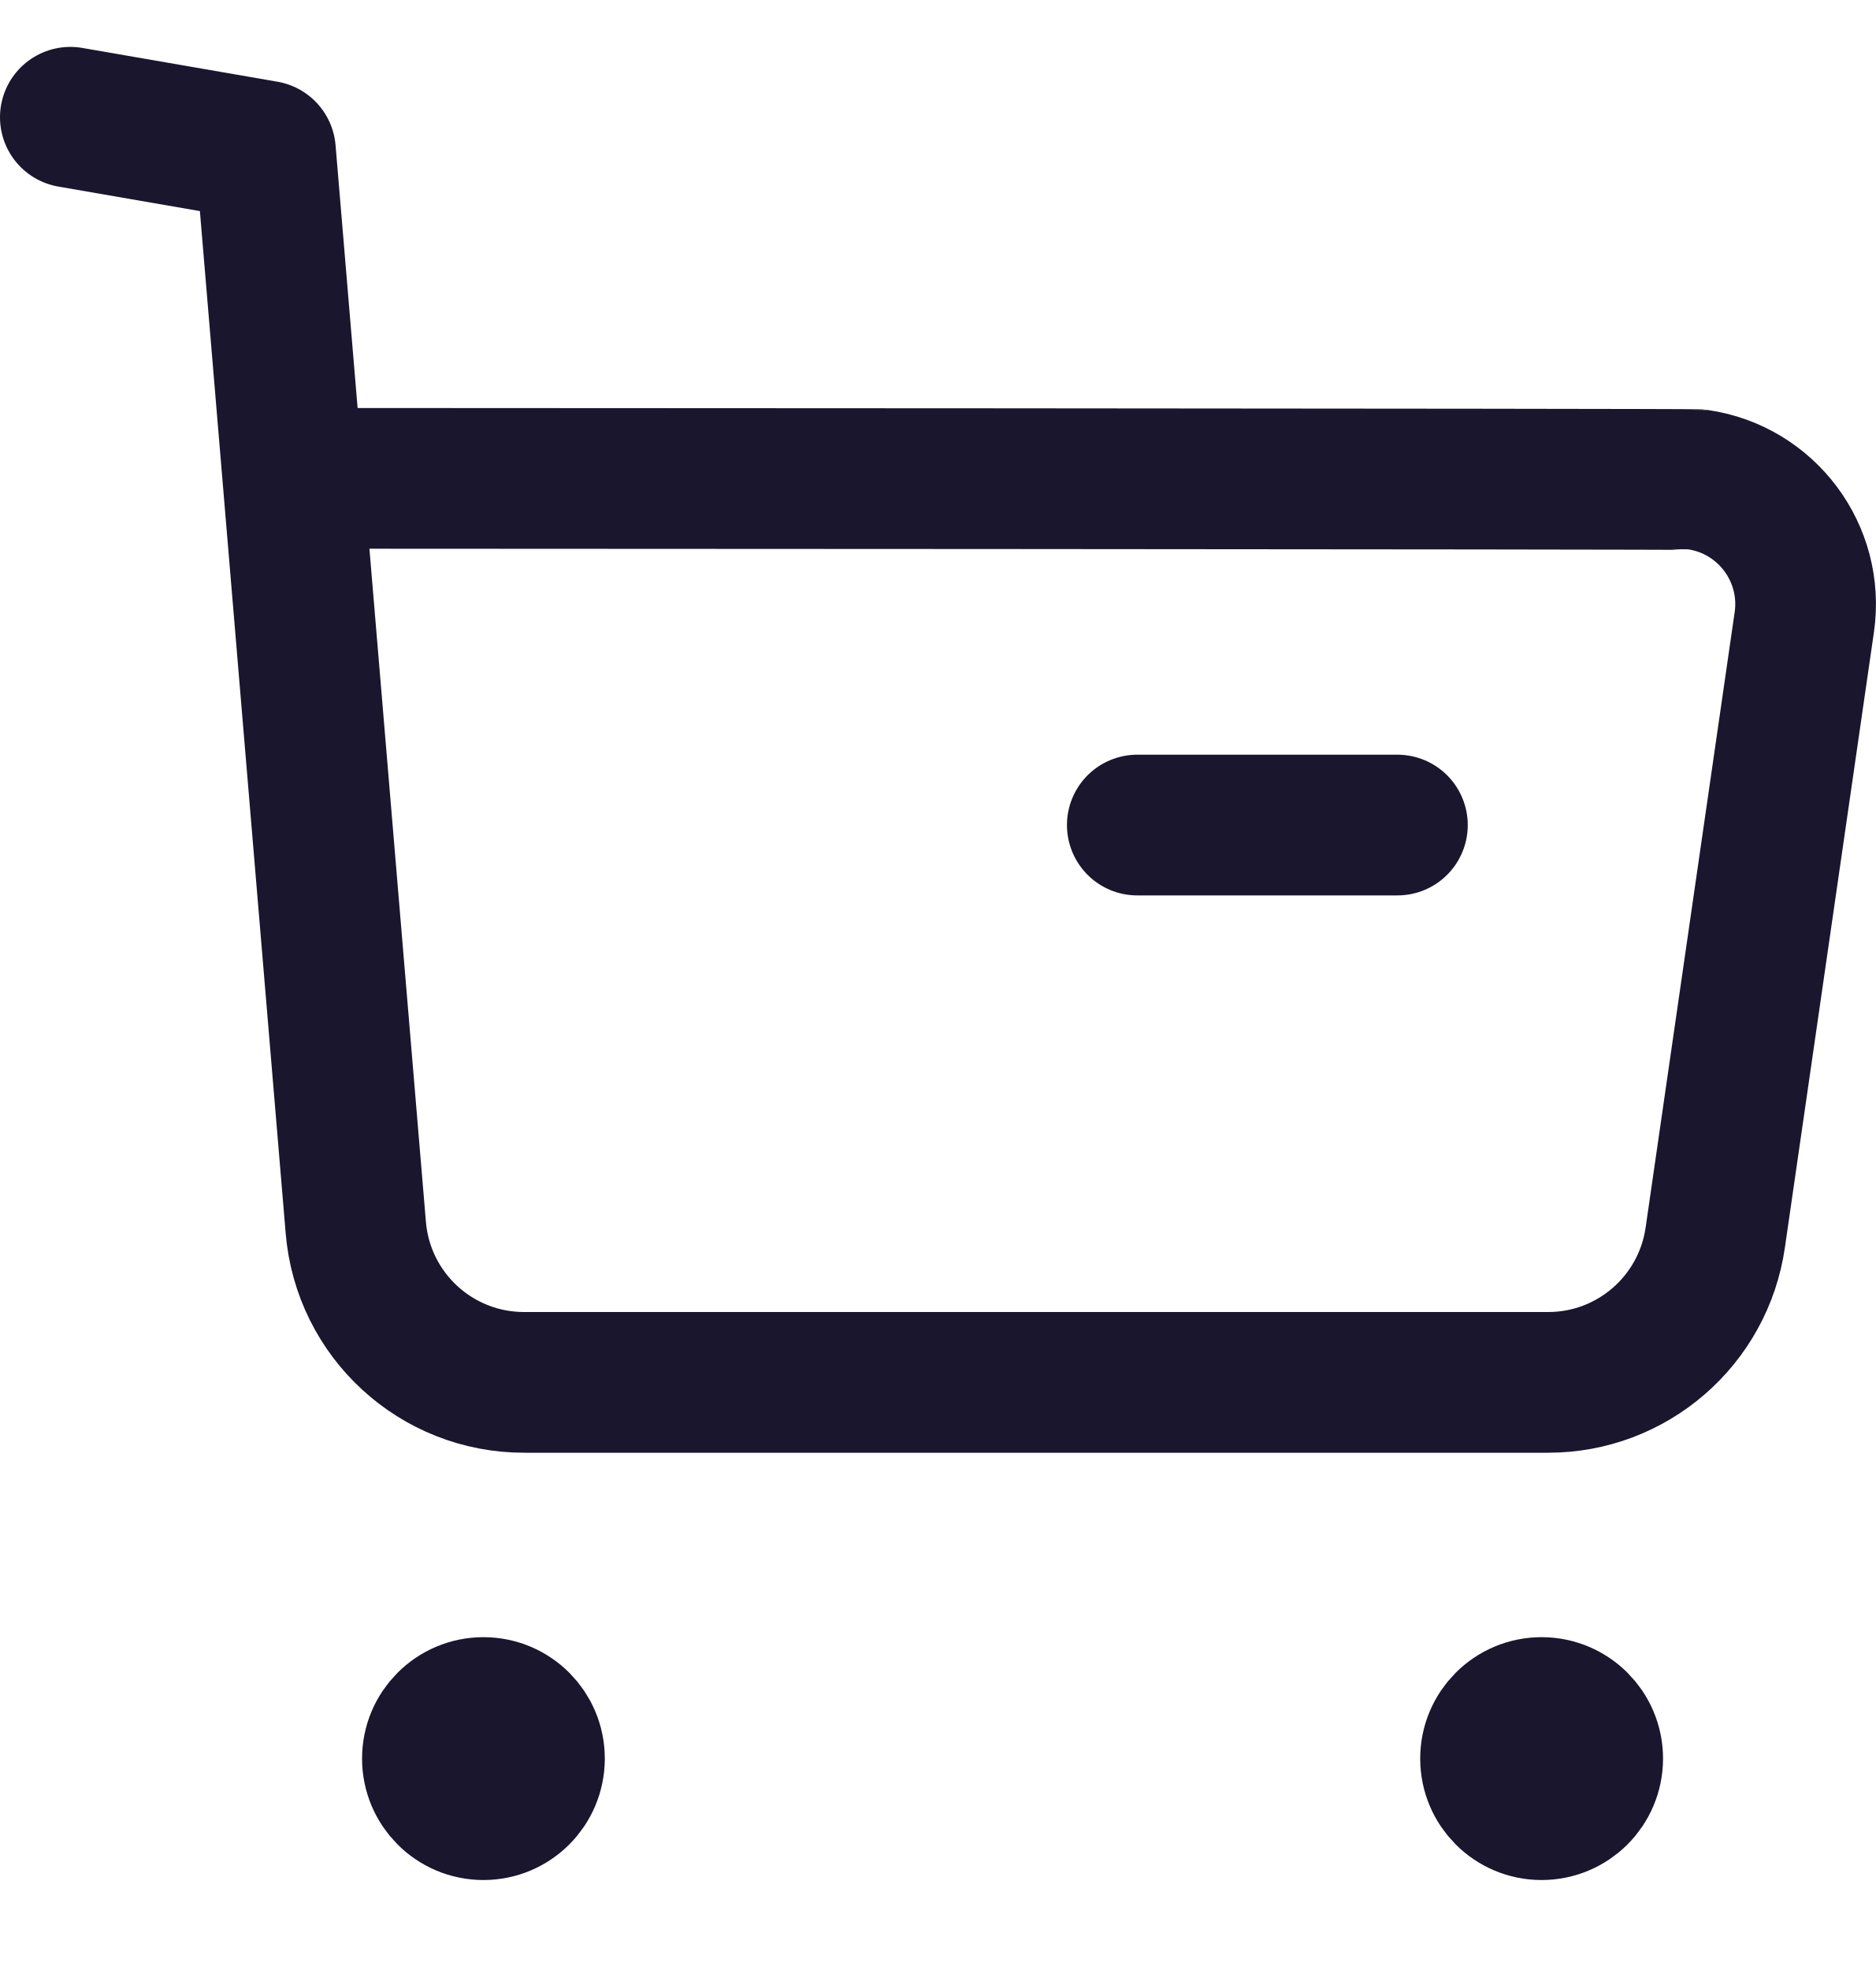
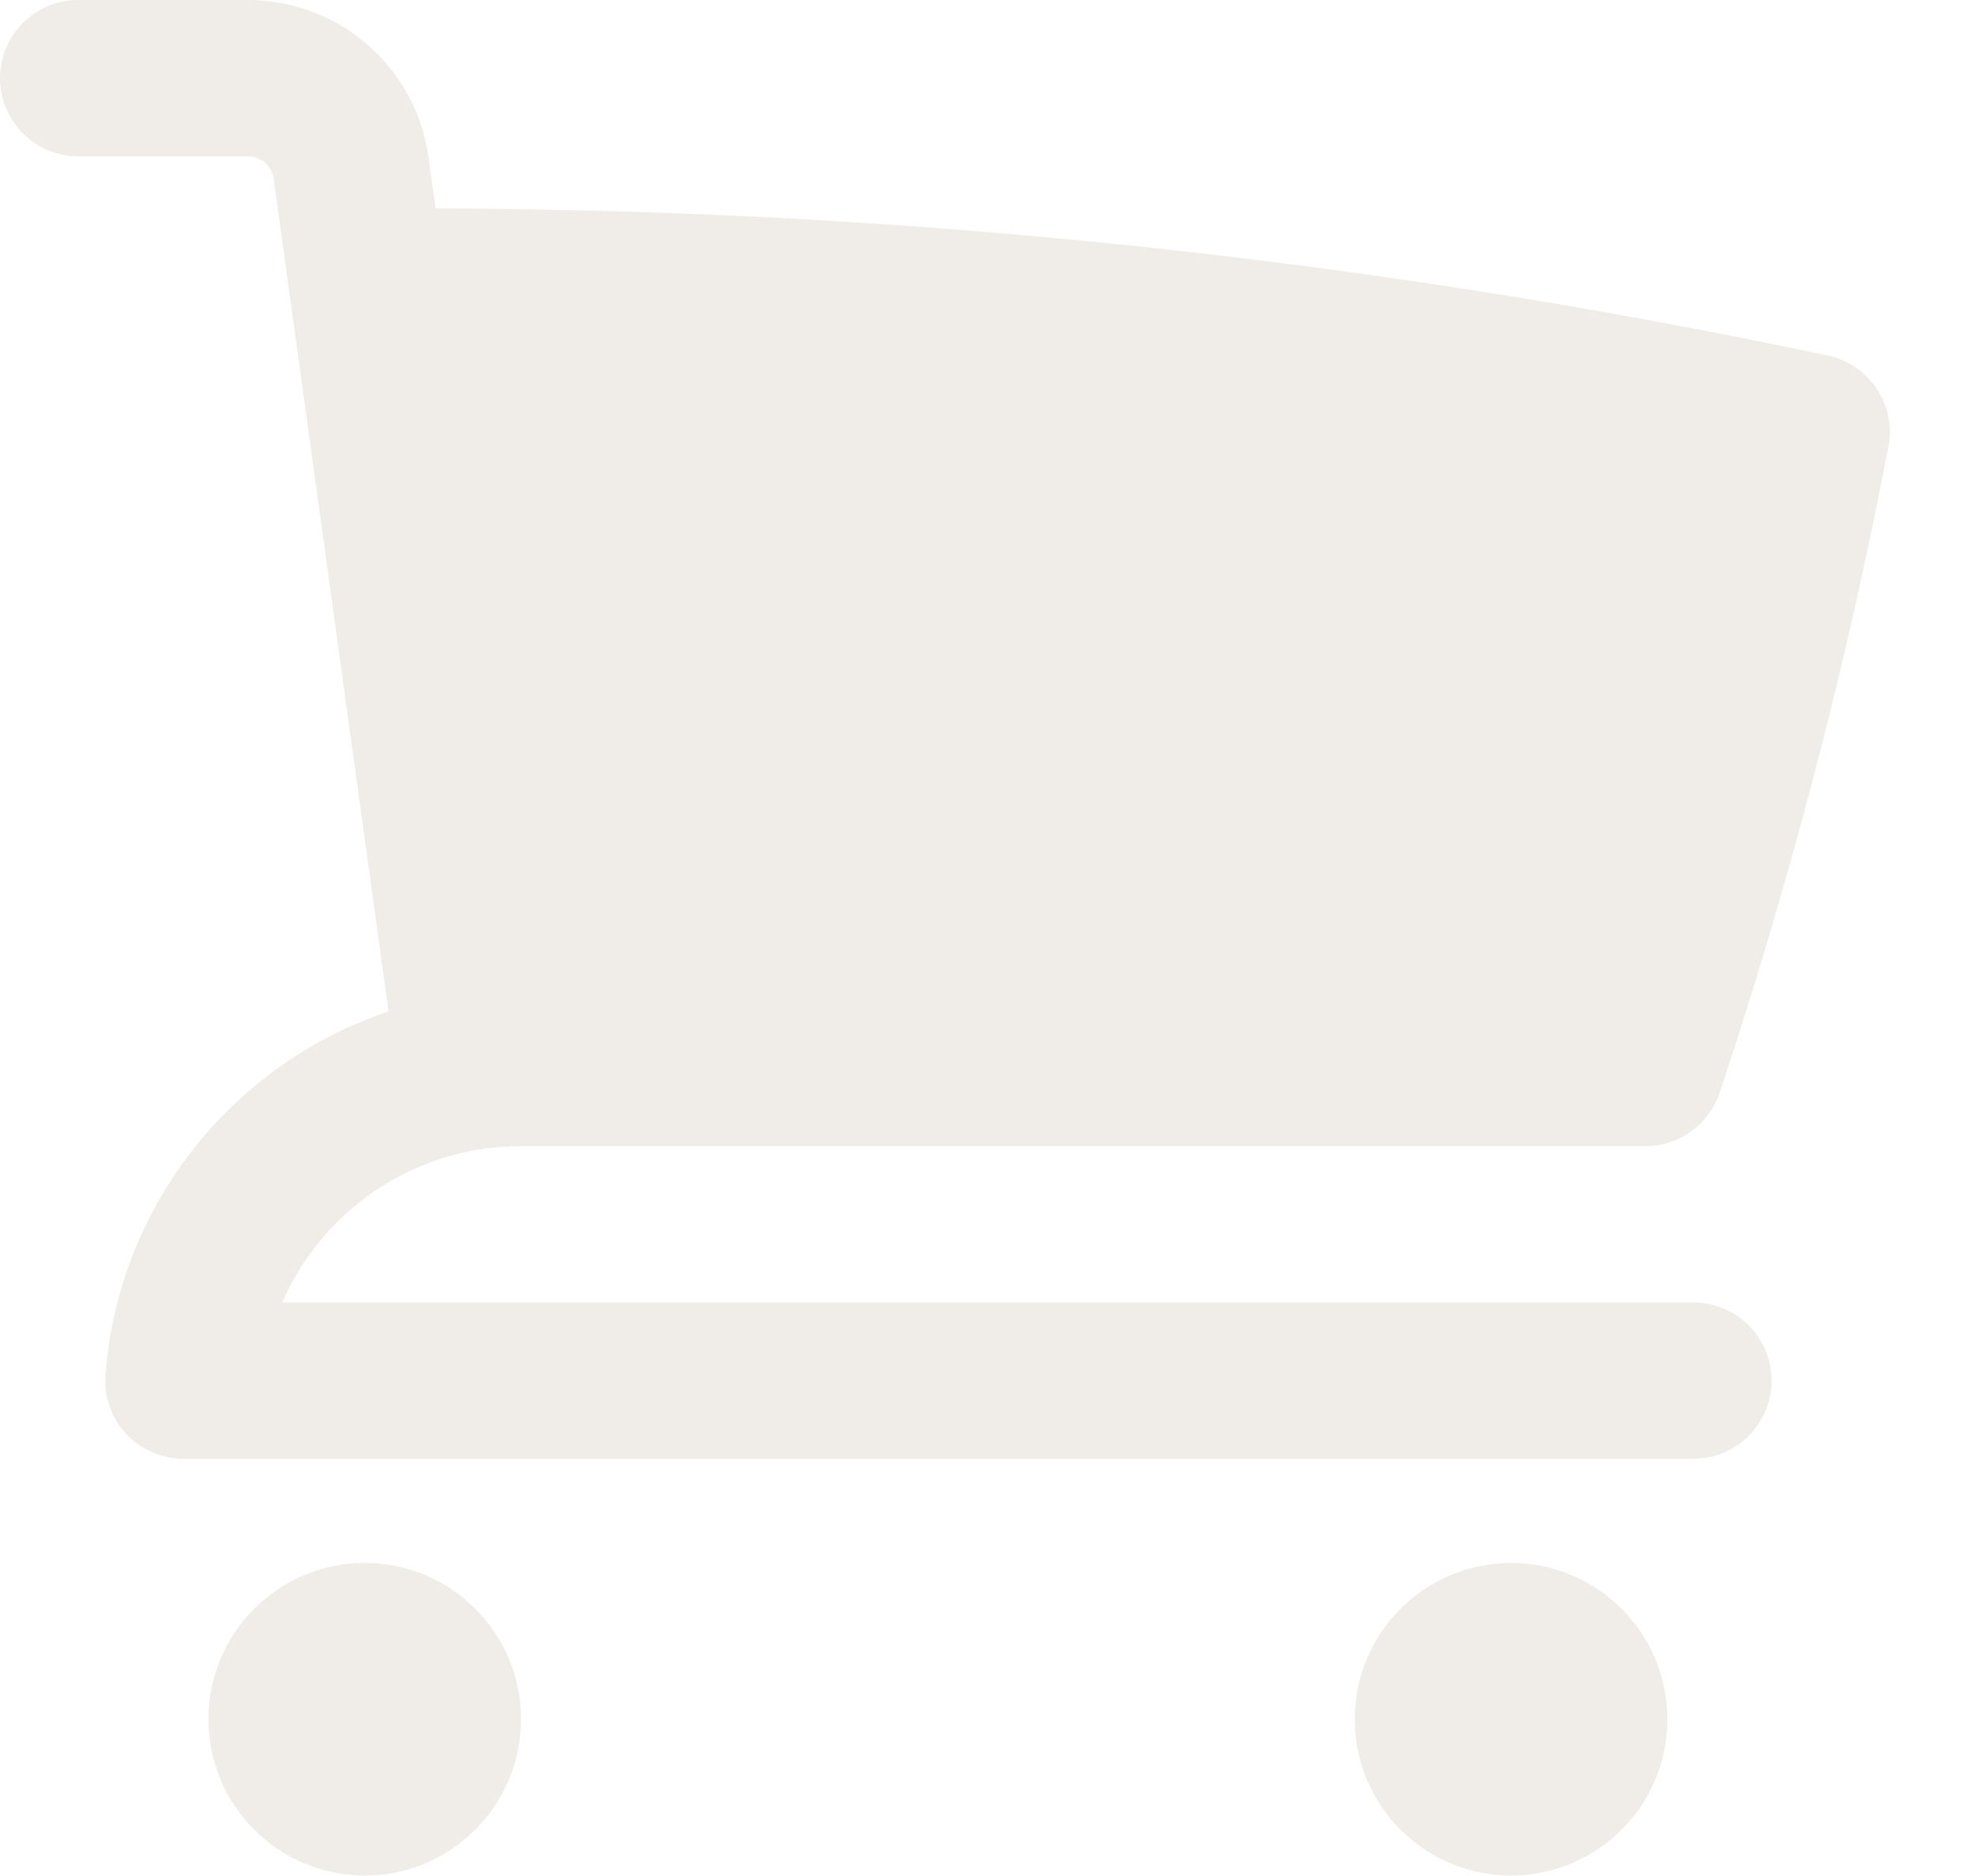
- <svg xmlns="http://www.w3.org/2000/svg" width="20" height="21" viewBox="0 0 20 21" fill="none">
-   <path d="M0.75 1.25L2.83 1.61L3.793 13.083C3.87 14.02 4.653 14.739 5.593 14.736H16.502C17.399 14.738 18.16 14.078 18.287 13.19L19.236 6.632C19.342 5.899 18.833 5.219 18.101 5.113C18.037 5.104 3.164 5.099 3.164 5.099" stroke="#1A162E" stroke-width="1.5" stroke-linecap="round" stroke-linejoin="round" />
-   <path d="M12.125 8.795H14.898" stroke="#1A162E" stroke-width="1.5" stroke-linecap="round" stroke-linejoin="round" />
-   <path fill-rule="evenodd" clip-rule="evenodd" d="M5.154 18.202C5.455 18.202 5.698 18.446 5.698 18.746C5.698 19.047 5.455 19.291 5.154 19.291C4.853 19.291 4.61 19.047 4.61 18.746C4.61 18.446 4.853 18.202 5.154 18.202Z" fill="#1A162E" stroke="#1A162E" stroke-width="1.5" stroke-linecap="round" stroke-linejoin="round" />
-   <path fill-rule="evenodd" clip-rule="evenodd" d="M16.435 18.202C16.736 18.202 16.98 18.446 16.98 18.746C16.98 19.047 16.736 19.291 16.435 19.291C16.134 19.291 15.891 19.047 15.891 18.746C15.891 18.446 16.134 18.202 16.435 18.202Z" fill="#1A162E" stroke="#1A162E" stroke-width="1.5" stroke-linecap="round" stroke-linejoin="round" />
+ <svg xmlns="http://www.w3.org/2000/svg" width="19" height="18" viewBox="0 0 19 18" fill="none">
+   <path d="M0 0.75C0 0.336 0.336 0 0.75 0H2.378C3.253 0 3.993 0.645 4.112 1.511L4.18 2C8.759 2.013 13.228 2.499 17.54 3.412C17.939 3.497 18.198 3.886 18.121 4.287C17.715 6.405 17.172 8.475 16.502 10.487C16.4 10.793 16.113 11 15.79 11H5C4.886 11 4.774 11.008 4.664 11.022C3.785 11.14 3.051 11.715 2.708 12.5H16.25C16.664 12.5 17 12.836 17 13.25C17 13.664 16.664 14 16.25 14H1.759C1.551 14 1.351 13.913 1.209 13.76C1.067 13.607 0.996 13.401 1.012 13.193C1.136 11.563 2.235 10.207 3.728 9.707L2.626 1.716C2.609 1.592 2.503 1.5 2.378 1.5H0.75C0.336 1.5 0 1.164 0 0.75Z" fill="#f0ede8" />
+   <path d="M5 16.5C5 17.328 4.328 18 3.5 18C2.672 18 2 17.328 2 16.5C2 15.672 2.672 15 3.5 15C4.328 15 5 15.672 5 16.5Z" fill="#f0ede8" />
+   <path d="M14.5 18C15.328 18 16 17.328 16 16.5C16 15.672 15.328 15 14.5 15C13.672 15 13 15.672 13 16.5C13 17.328 13.672 18 14.5 18Z" fill="#f0ede8" />
</svg>
